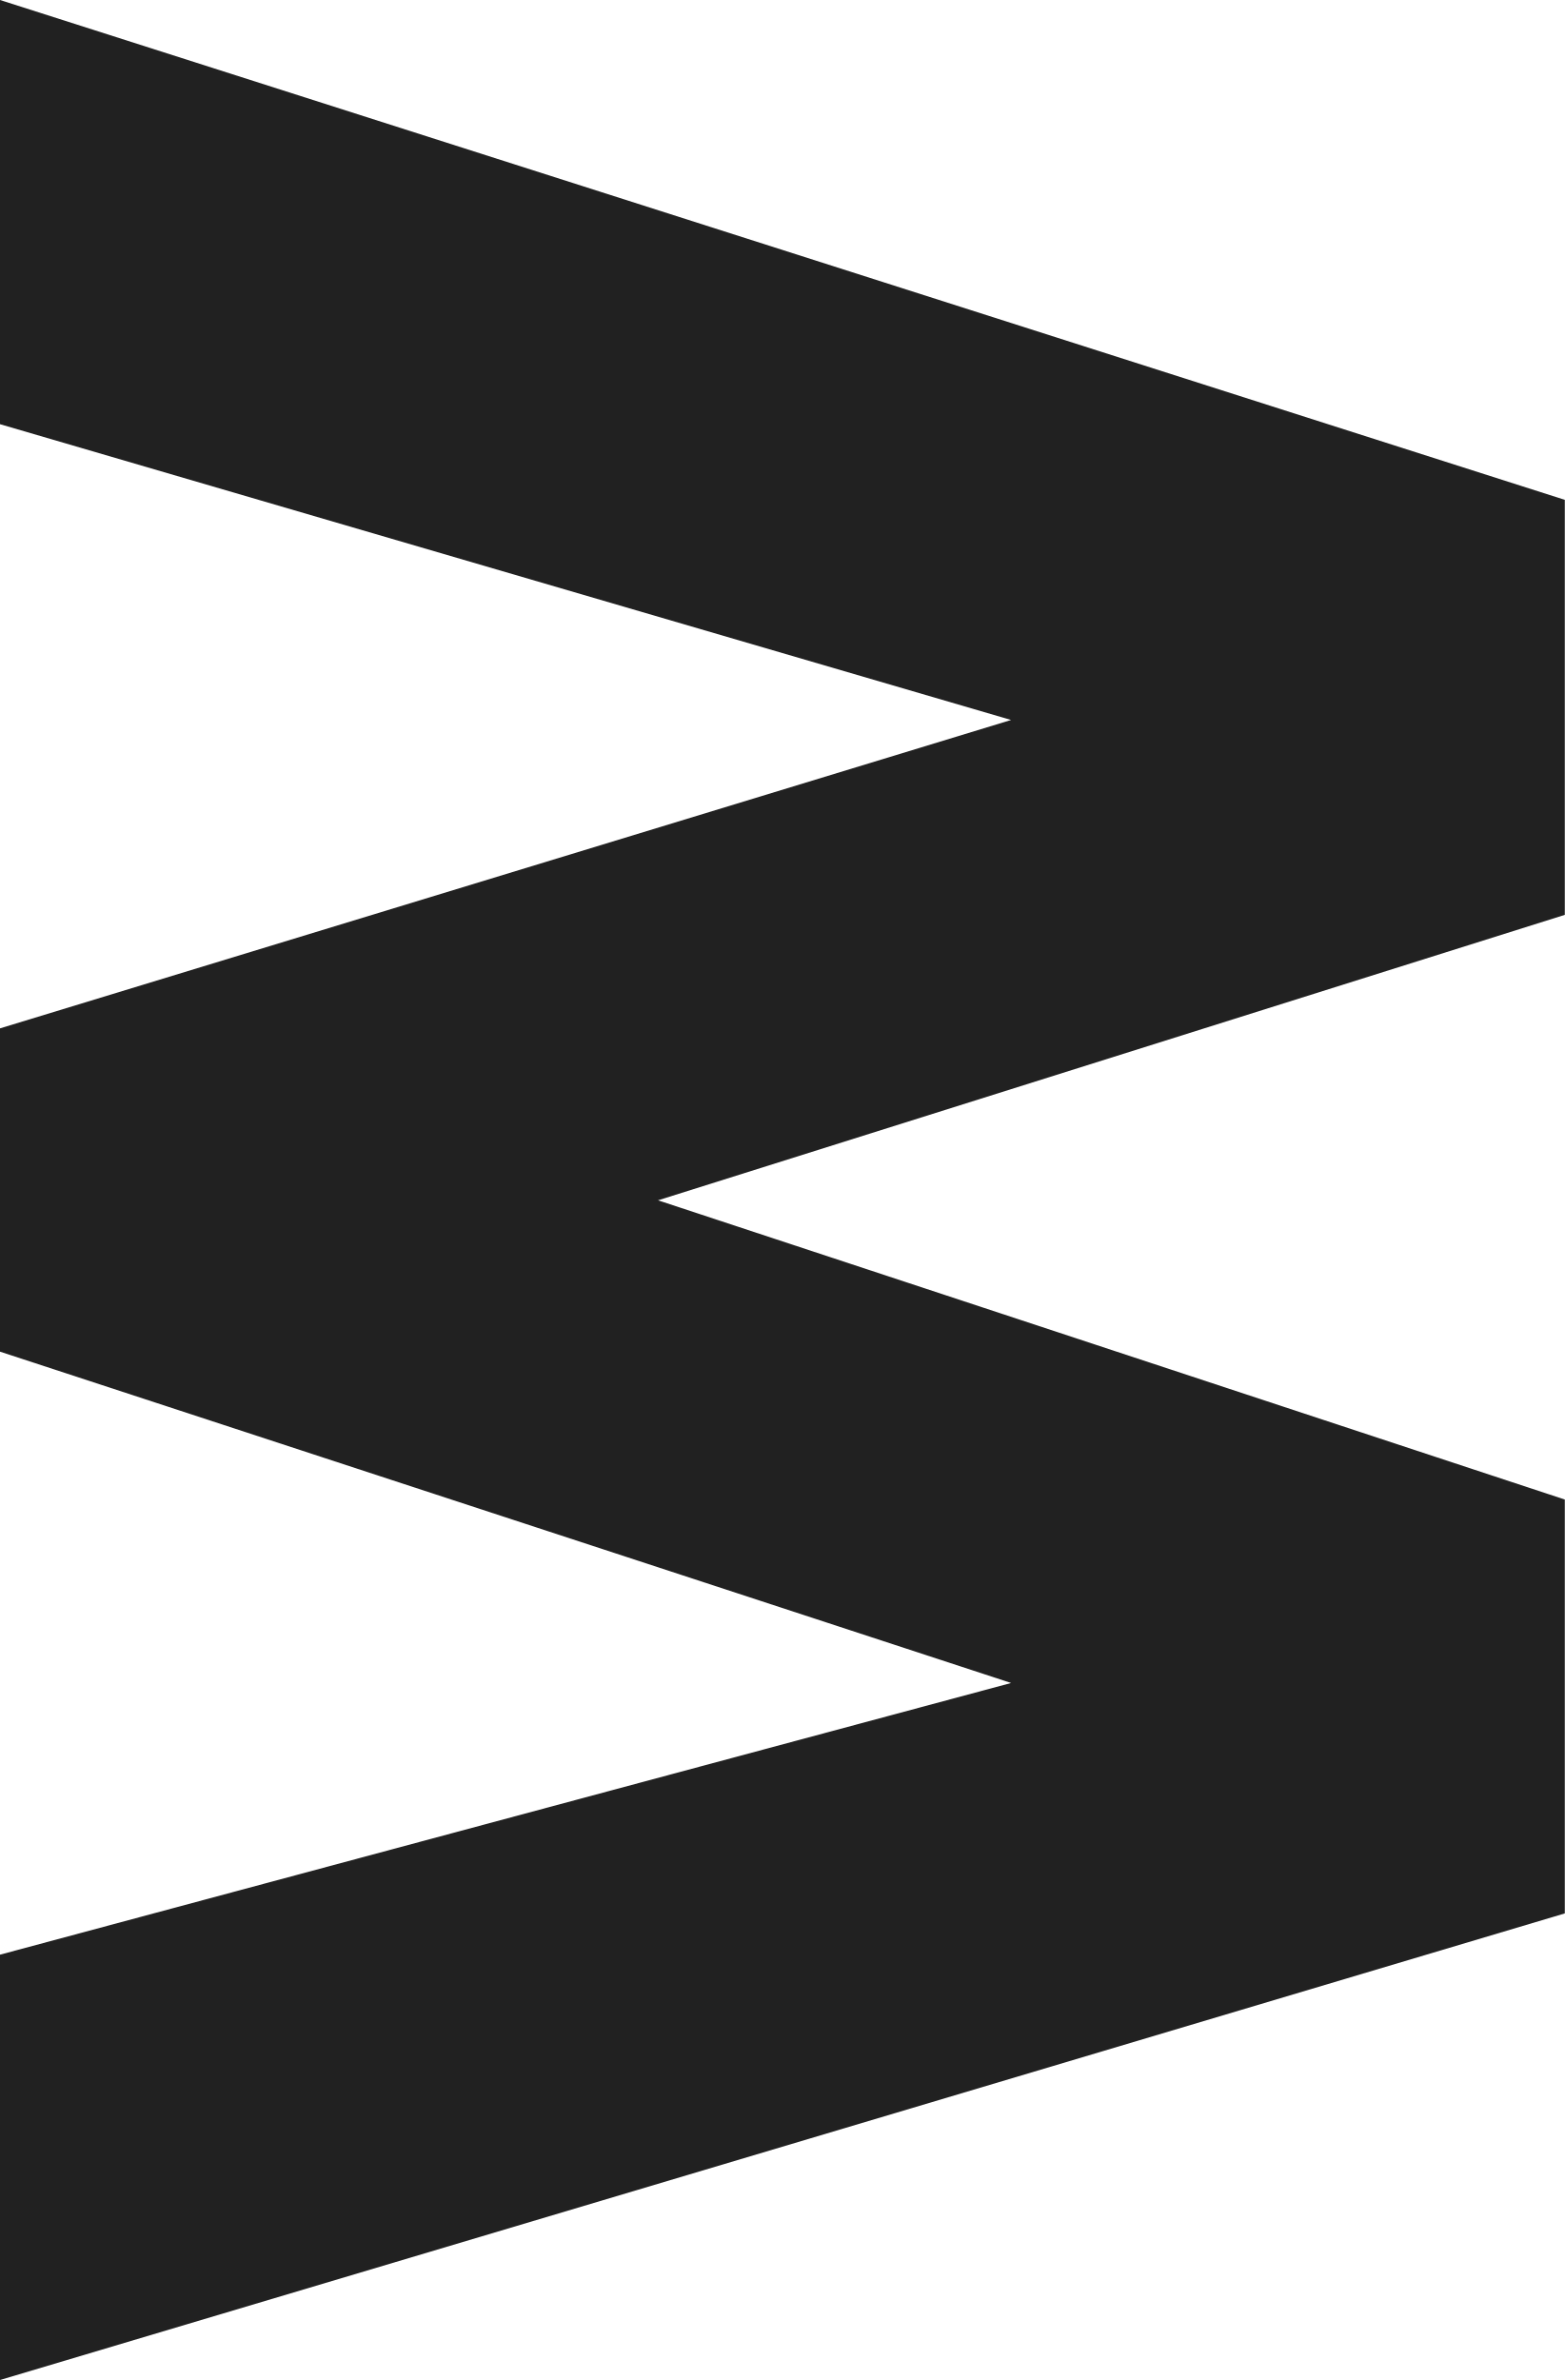
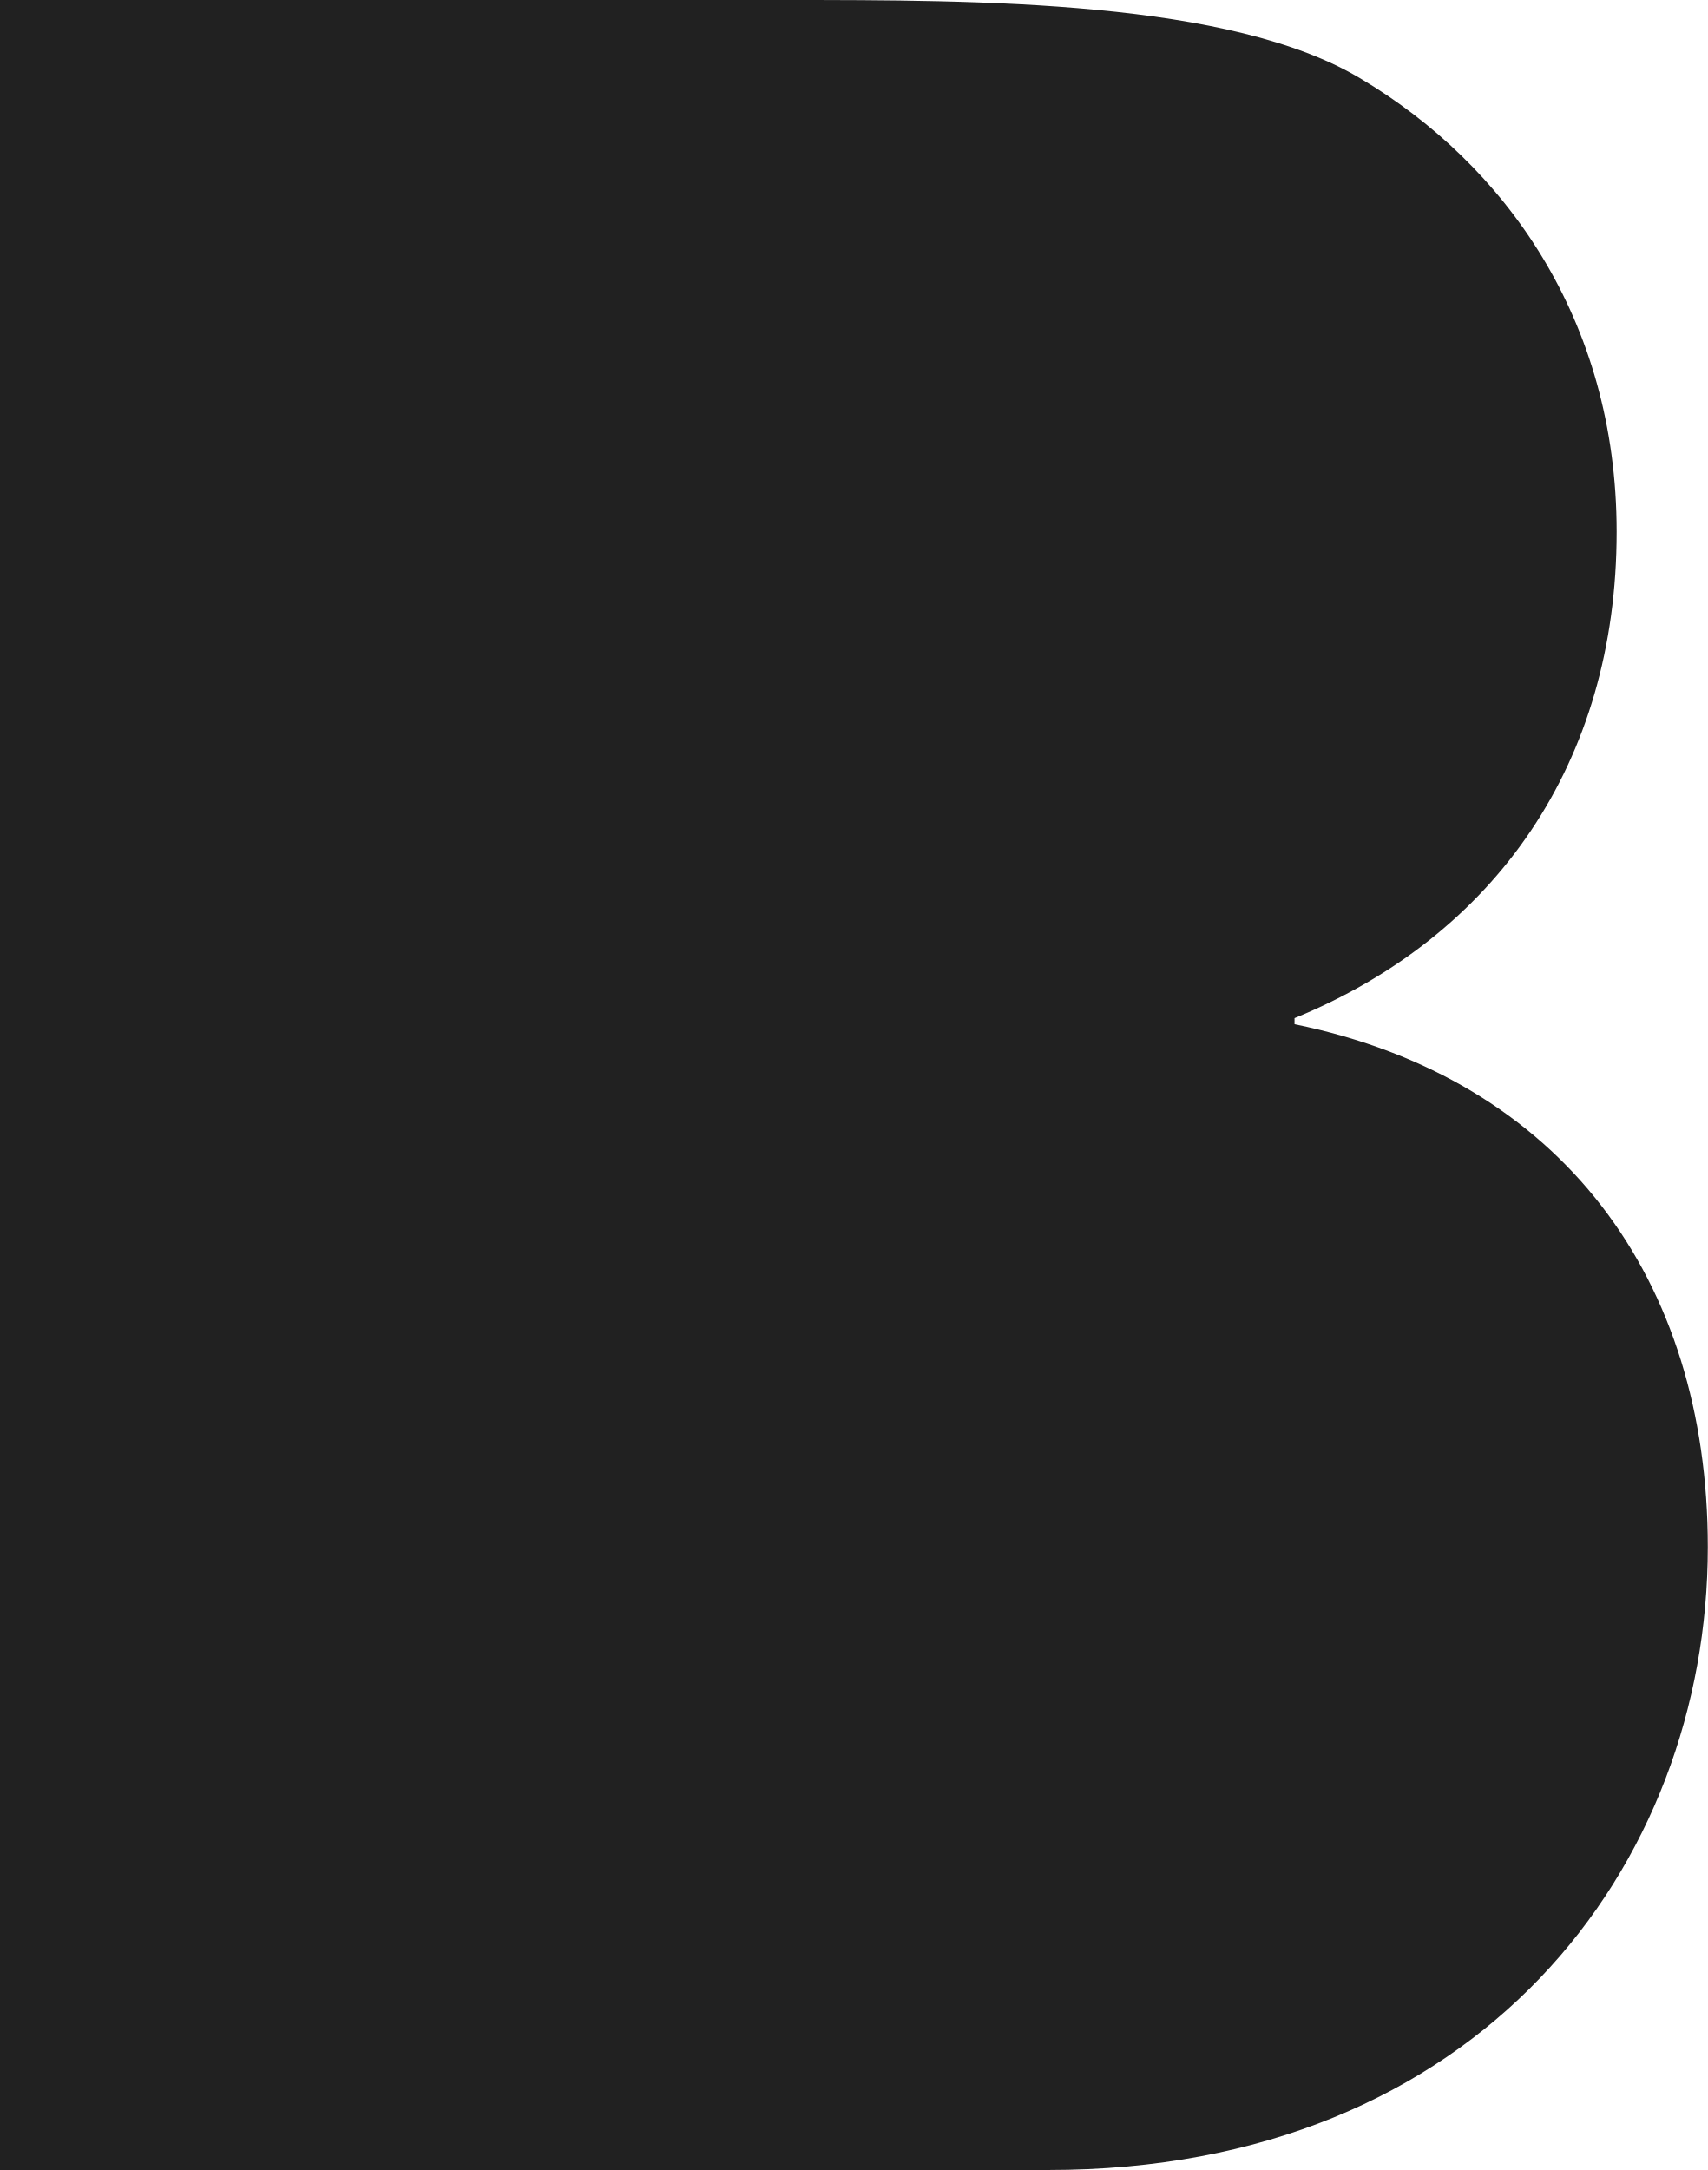
- <svg xmlns="http://www.w3.org/2000/svg" width="95.977" height="145.969" id="svg3985" version="1.1">
-   <defs id="defs3987" />
-   <g id="layer1" transform="translate(-327.0117,-459.3778)">
-     <g style="font-size:40px;font-style:normal;font-variant:normal;font-weight:bold;font-stretch:normal;line-height:125%;letter-spacing:0px;word-spacing:0px;fill:#212121;fill-opacity:1;stroke:none;font-family:Adobe Arabic;-inkscape-font-specification:Adobe Arabic Bold" id="text2985" transform="matrix(0,-1,1,0,56.69876,85.32105)">
-       <path style="font-size:144px;font-family:Aharoni;-inkscape-font-specification:Aharoni Bold;fill:#212121;fill-opacity:1" id="path2989" d="m -374.057,270.313 -30.656,95.977 -25.453,0 -17.508,-55.617 -18.352,55.617 -25.383,0 -28.617,-95.977 26.086,0 16.664,62.016 20.32,-62.016 19.828,0 18.914,62.016 18.141,-62.016 z" />
-     </g>
+ <svg xmlns="http://www.w3.org/2000/svg" id="svg2" height="18.136mm" width="14.275mm" version="1.1" viewBox="0 0 50.58 64.26">
+   <g id="layer1" transform="translate(-346.76 -494.05)">
+     <path id="path3351" d="m346.76 558.31h31.05c12.78 0 19.53-9 19.53-18.45 0-7.92-4.32-13.86-12.24-15.48v-0.18c5.94-2.43 9.54-7.56 9.54-14.4 0-6.3-3.33-10.89-7.56-13.41-3.87-2.34-11.34-2.34-17.01-2.34h-23.31z" fill="#212121" />
  </g>
</svg>
